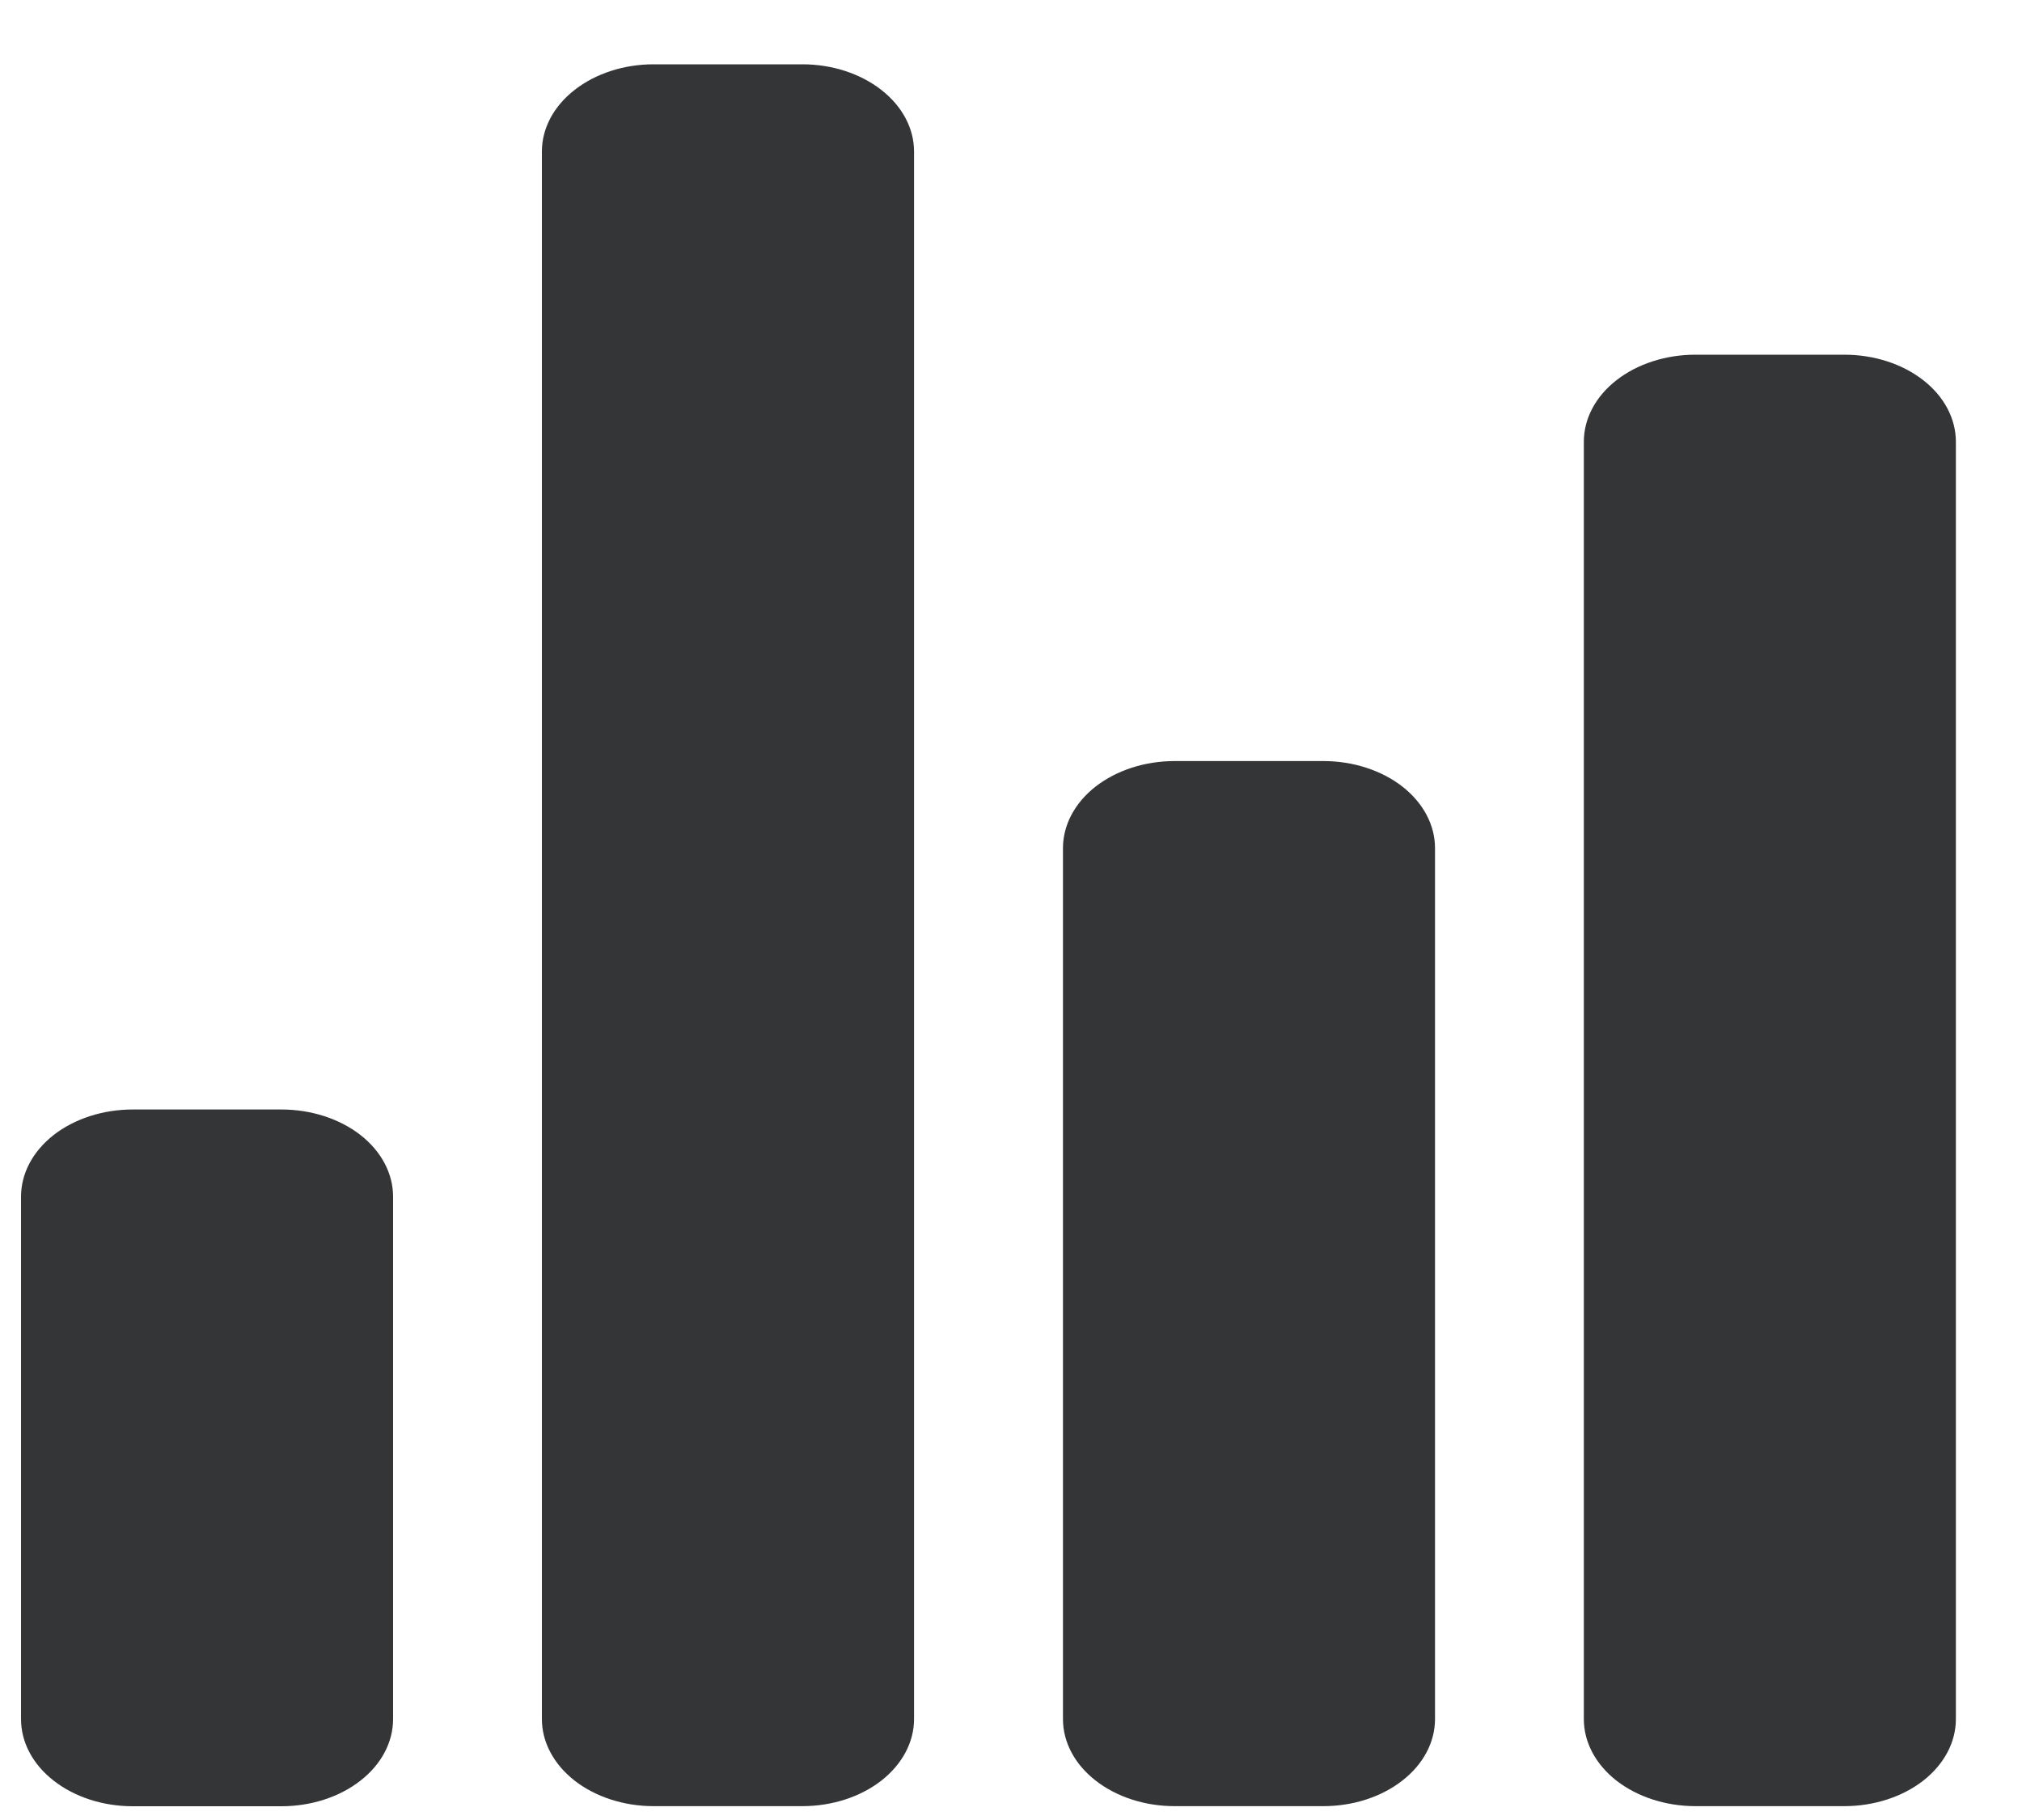
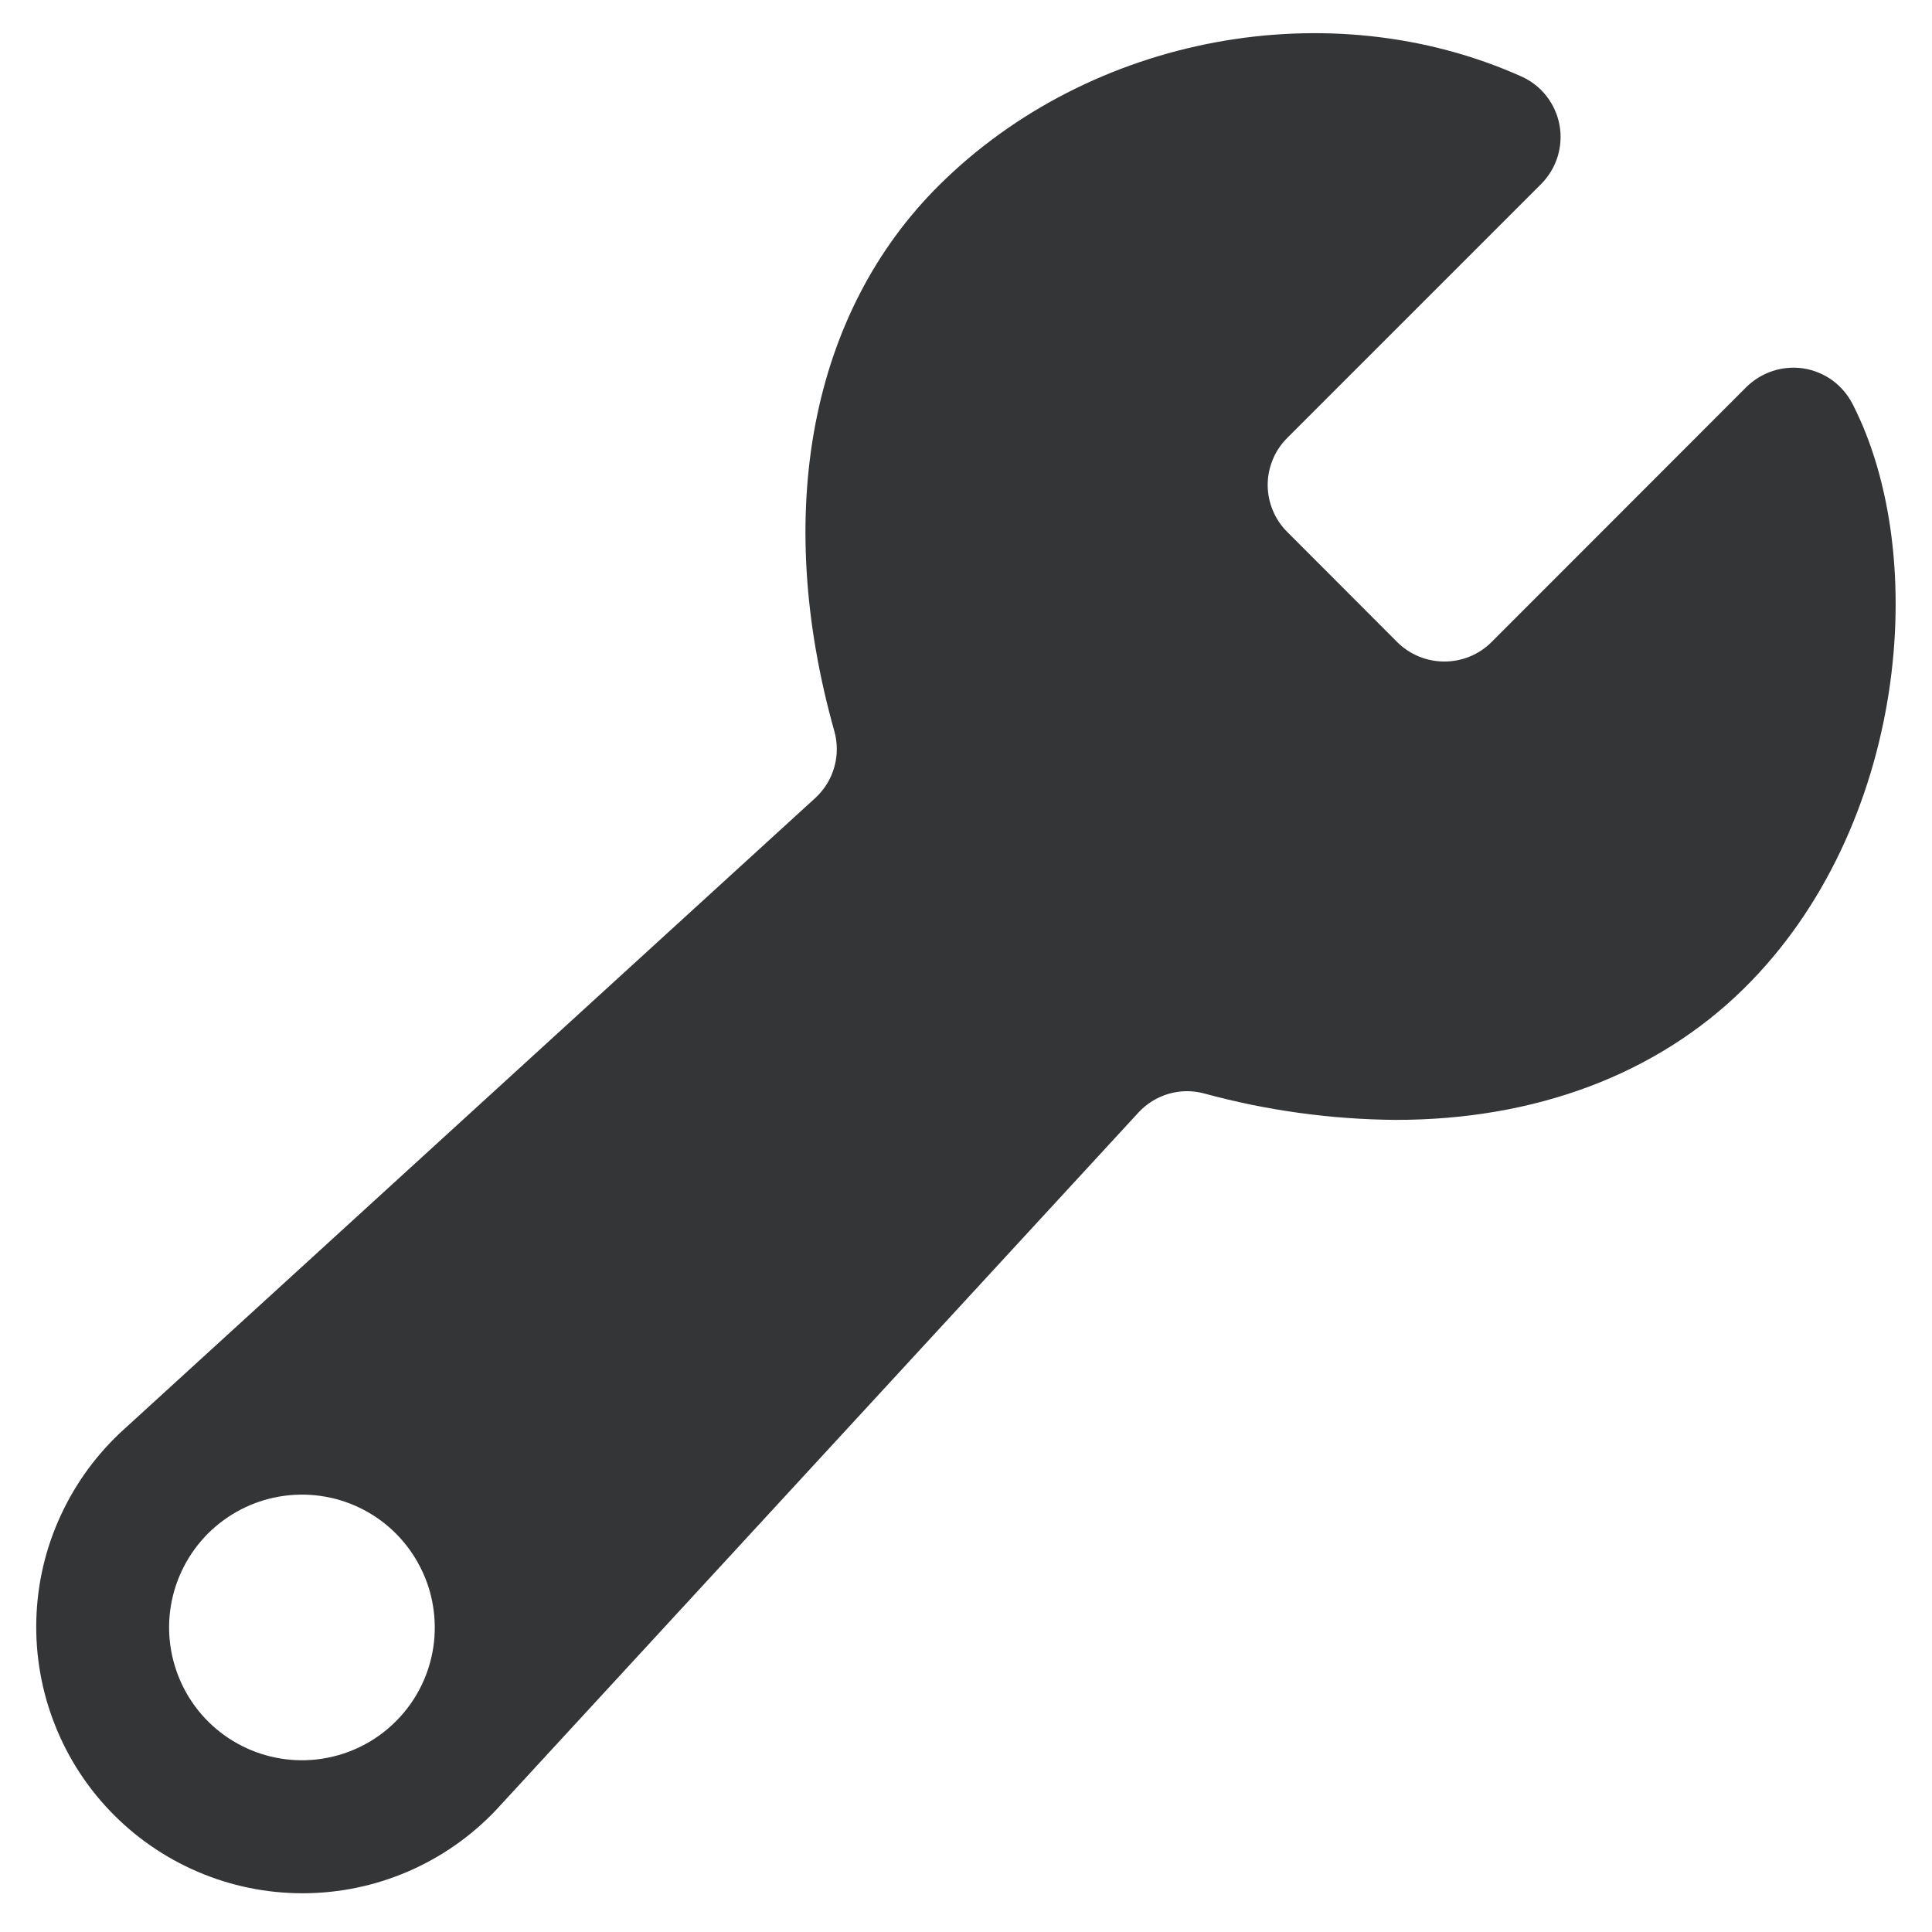
- <svg xmlns="http://www.w3.org/2000/svg" width="20" height="18" viewBox="0 0 20 18" fill="none">
-   <path d="M2.784 17.864H1.312C1.019 17.864 0.738 17.773 0.531 17.611C0.324 17.45 0.208 17.231 0.208 17.002V11.835C0.208 11.606 0.324 11.387 0.531 11.225C0.738 11.064 1.019 10.973 1.312 10.973H2.784C3.077 10.973 3.358 11.064 3.565 11.225C3.772 11.387 3.888 11.606 3.888 11.835V17.002C3.888 17.231 3.772 17.45 3.565 17.611C3.358 17.773 3.077 17.864 2.784 17.864V17.864Z" fill="#343537" />
-   <path d="M13.09 17.863H11.618C11.325 17.863 11.044 17.772 10.837 17.61C10.63 17.449 10.514 17.23 10.514 17.002V8.388C10.514 8.16 10.63 7.941 10.837 7.779C11.044 7.618 11.325 7.527 11.618 7.527H13.09C13.383 7.527 13.664 7.618 13.871 7.779C14.078 7.941 14.194 8.16 14.194 8.388V17.002C14.194 17.23 14.078 17.449 13.871 17.61C13.664 17.772 13.383 17.863 13.09 17.863V17.863Z" fill="#343537" />
-   <path d="M18.242 17.863H16.77C16.477 17.863 16.197 17.772 15.989 17.611C15.782 17.449 15.666 17.23 15.666 17.002V4.369C15.666 4.141 15.782 3.921 15.989 3.76C16.197 3.598 16.477 3.508 16.77 3.508H18.242C18.535 3.508 18.816 3.598 19.023 3.76C19.23 3.921 19.346 4.141 19.346 4.369V17.002C19.346 17.23 19.23 17.449 19.023 17.611C18.816 17.772 18.535 17.863 18.242 17.863V17.863Z" fill="#343537" />
-   <path d="M7.937 17.863H6.464C6.172 17.863 5.891 17.772 5.684 17.611C5.477 17.449 5.36 17.23 5.36 17.002V1.498C5.36 1.269 5.477 1.05 5.684 0.889C5.891 0.727 6.172 0.636 6.464 0.636H7.937C8.229 0.636 8.51 0.727 8.717 0.889C8.924 1.05 9.041 1.269 9.041 1.498V17.002C9.041 17.23 8.924 17.449 8.717 17.611C8.51 17.772 8.229 17.863 7.937 17.863V17.863Z" fill="#343537" />
+ <svg xmlns="http://www.w3.org/2000/svg" width="20" height="20" viewBox="0 0 20 20" fill="none">
+   <path d="M19.176 4.179C19.126 4.083 19.055 4 18.967 3.936C18.879 3.873 18.778 3.831 18.671 3.814C18.564 3.798 18.454 3.807 18.352 3.84C18.249 3.874 18.155 3.931 18.078 4.007L15.438 6.649C15.309 6.777 15.134 6.848 14.952 6.848C14.77 6.848 14.596 6.777 14.466 6.649L13.325 5.506C13.261 5.442 13.21 5.367 13.176 5.283C13.141 5.2 13.123 5.11 13.123 5.02C13.123 4.93 13.141 4.84 13.176 4.757C13.21 4.673 13.261 4.598 13.325 4.534L15.954 1.905C16.032 1.826 16.091 1.729 16.124 1.623C16.157 1.516 16.164 1.403 16.144 1.294C16.123 1.184 16.077 1.081 16.008 0.993C15.939 0.906 15.85 0.836 15.748 0.791V0.791C13.763 -0.097 11.284 0.366 9.722 1.917C8.394 3.236 7.998 5.296 8.637 7.569C8.671 7.69 8.671 7.819 8.637 7.94C8.603 8.061 8.536 8.171 8.444 8.257L1.29 14.79C1.012 15.04 0.787 15.345 0.63 15.685C0.472 16.024 0.386 16.393 0.376 16.767C0.366 17.142 0.432 17.514 0.571 17.862C0.709 18.21 0.917 18.526 1.182 18.791C1.447 19.056 1.763 19.264 2.111 19.403C2.459 19.542 2.831 19.608 3.206 19.598C3.58 19.588 3.948 19.502 4.288 19.345C4.628 19.188 4.933 18.963 5.183 18.685L11.787 11.515C11.871 11.424 11.979 11.358 12.098 11.323C12.217 11.288 12.344 11.287 12.464 11.319C13.111 11.496 13.779 11.588 14.45 11.593C15.885 11.593 17.145 11.128 18.053 10.233C19.735 8.576 19.992 5.765 19.176 4.179ZM3.275 18.214C2.992 18.245 2.706 18.187 2.458 18.049C2.209 17.911 2.009 17.699 1.886 17.442C1.763 17.185 1.722 16.897 1.77 16.616C1.818 16.335 1.952 16.077 2.153 15.875C2.355 15.674 2.613 15.54 2.894 15.492C3.175 15.444 3.463 15.484 3.72 15.607C3.977 15.73 4.189 15.93 4.327 16.179C4.466 16.427 4.523 16.713 4.493 16.996C4.459 17.307 4.32 17.598 4.098 17.819C3.877 18.041 3.586 18.18 3.275 18.214V18.214Z" fill="#343537" />
</svg>
